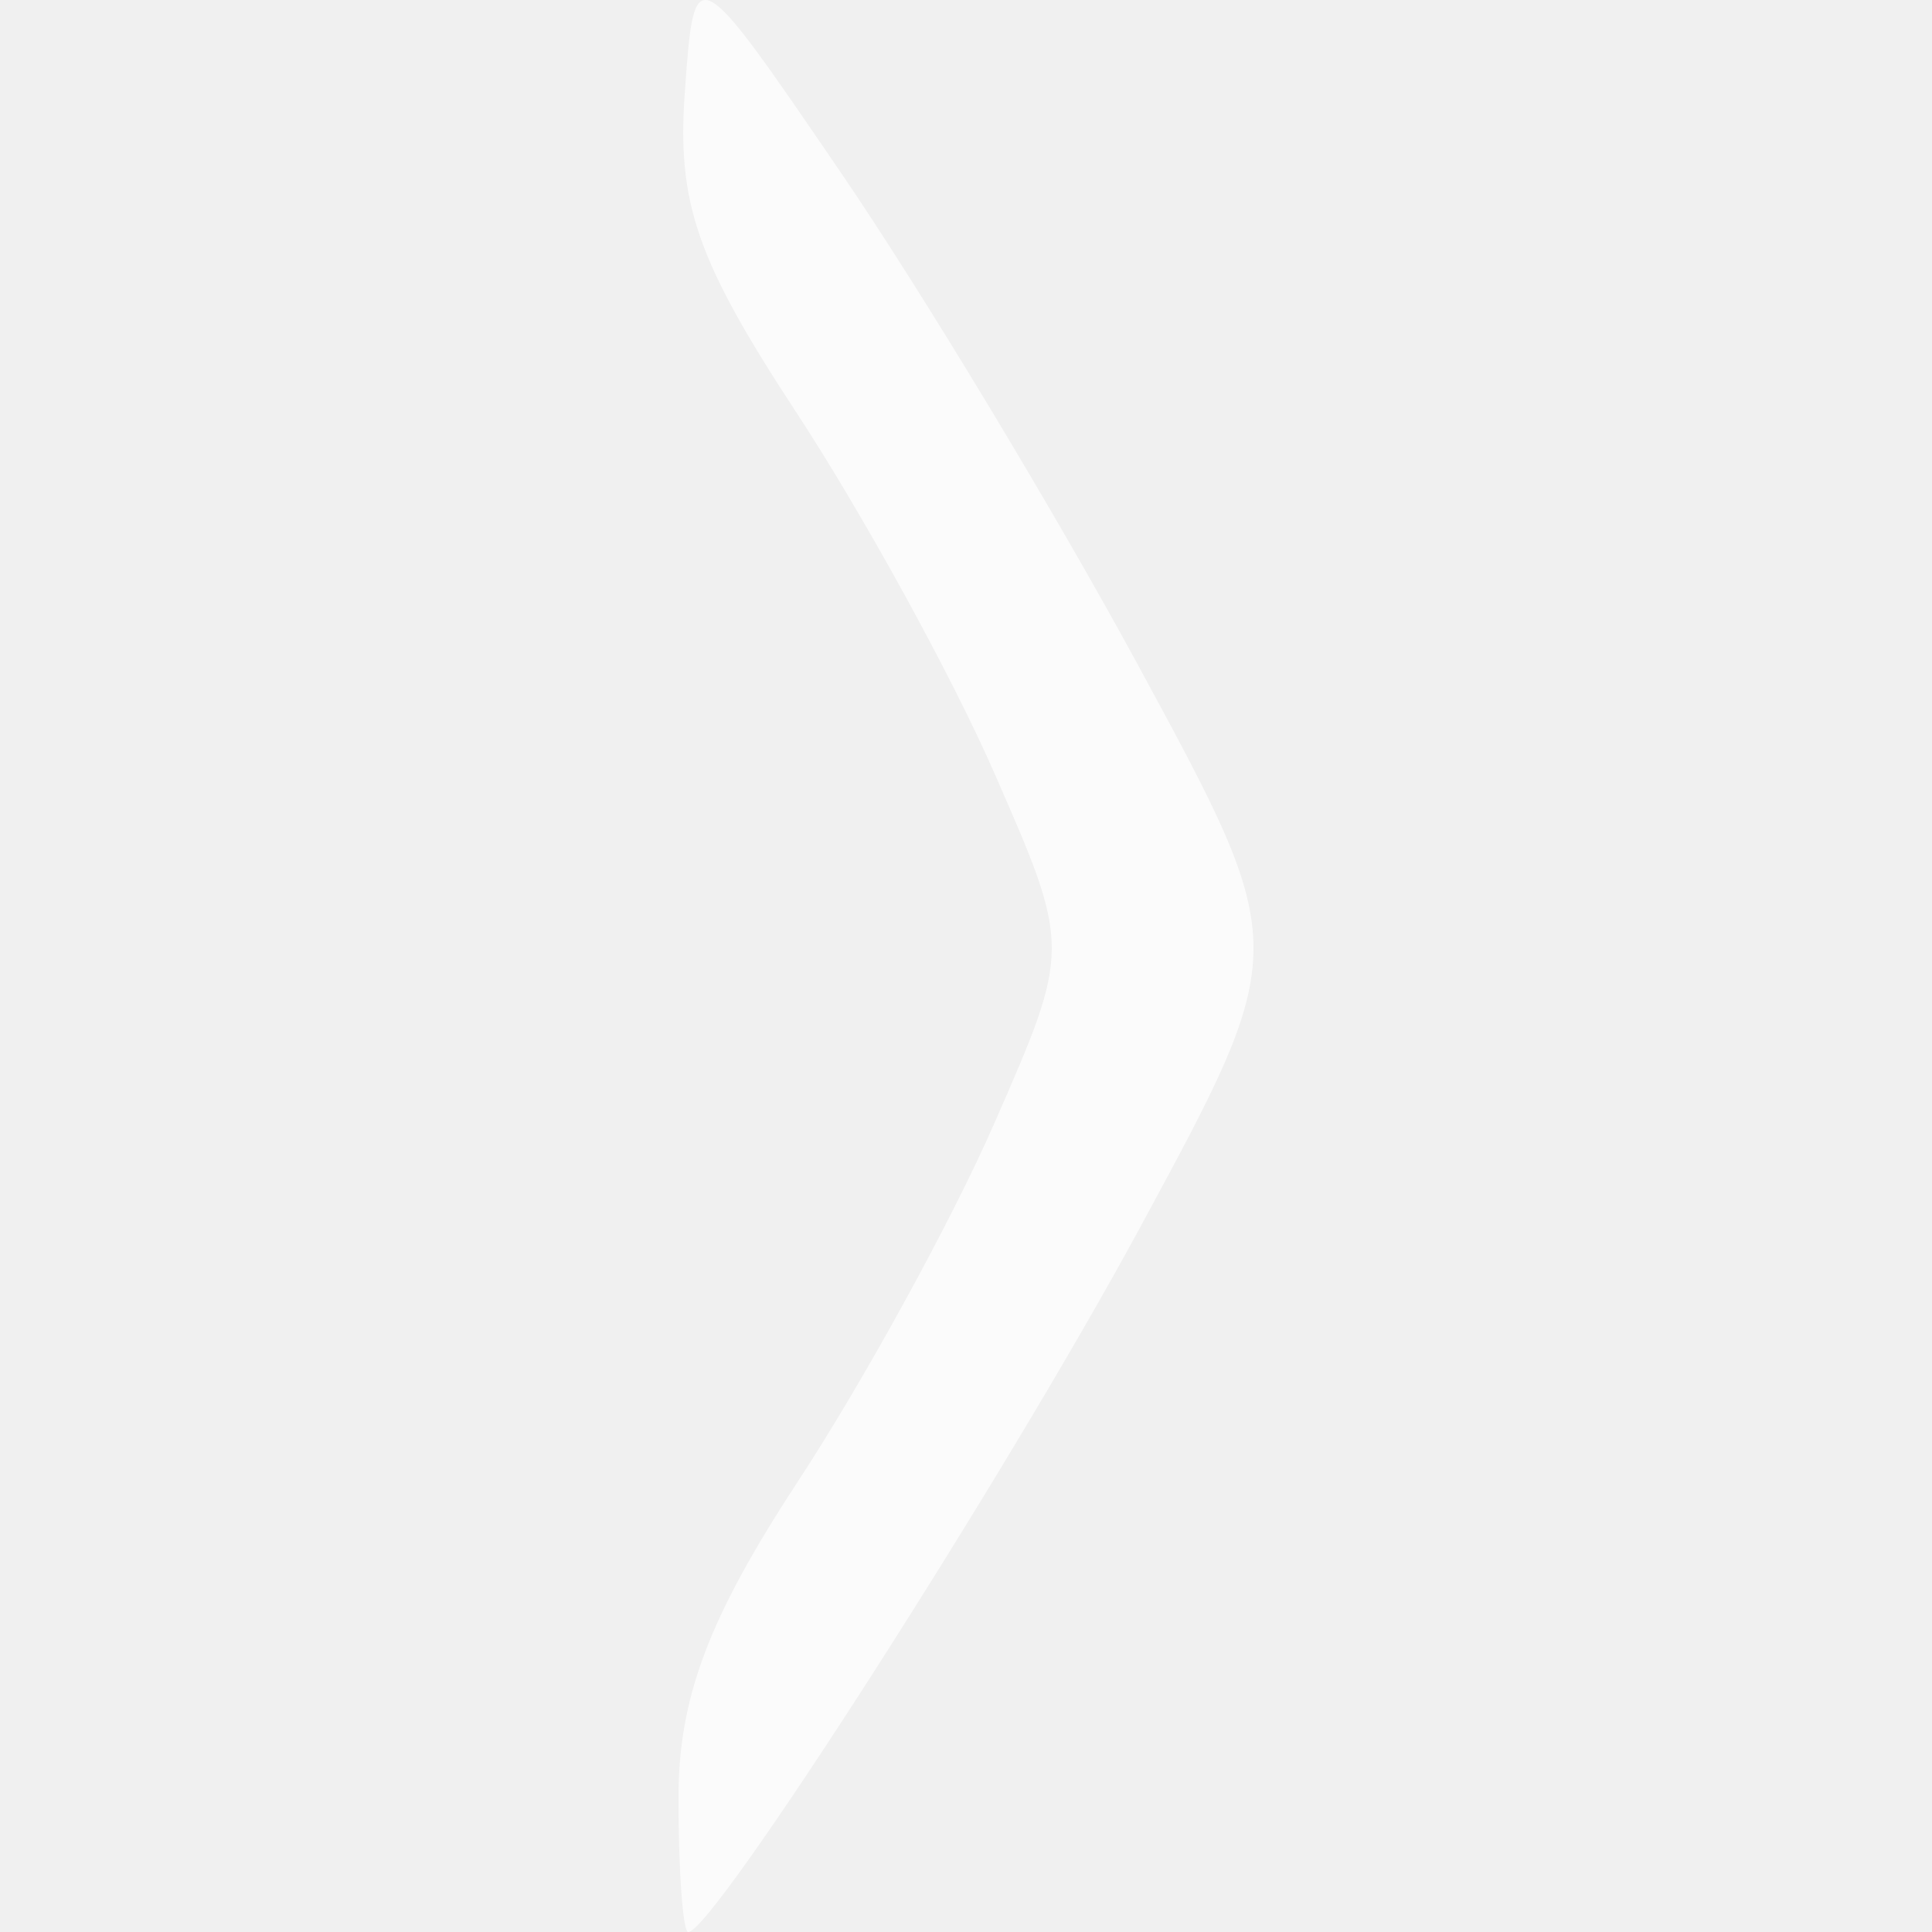
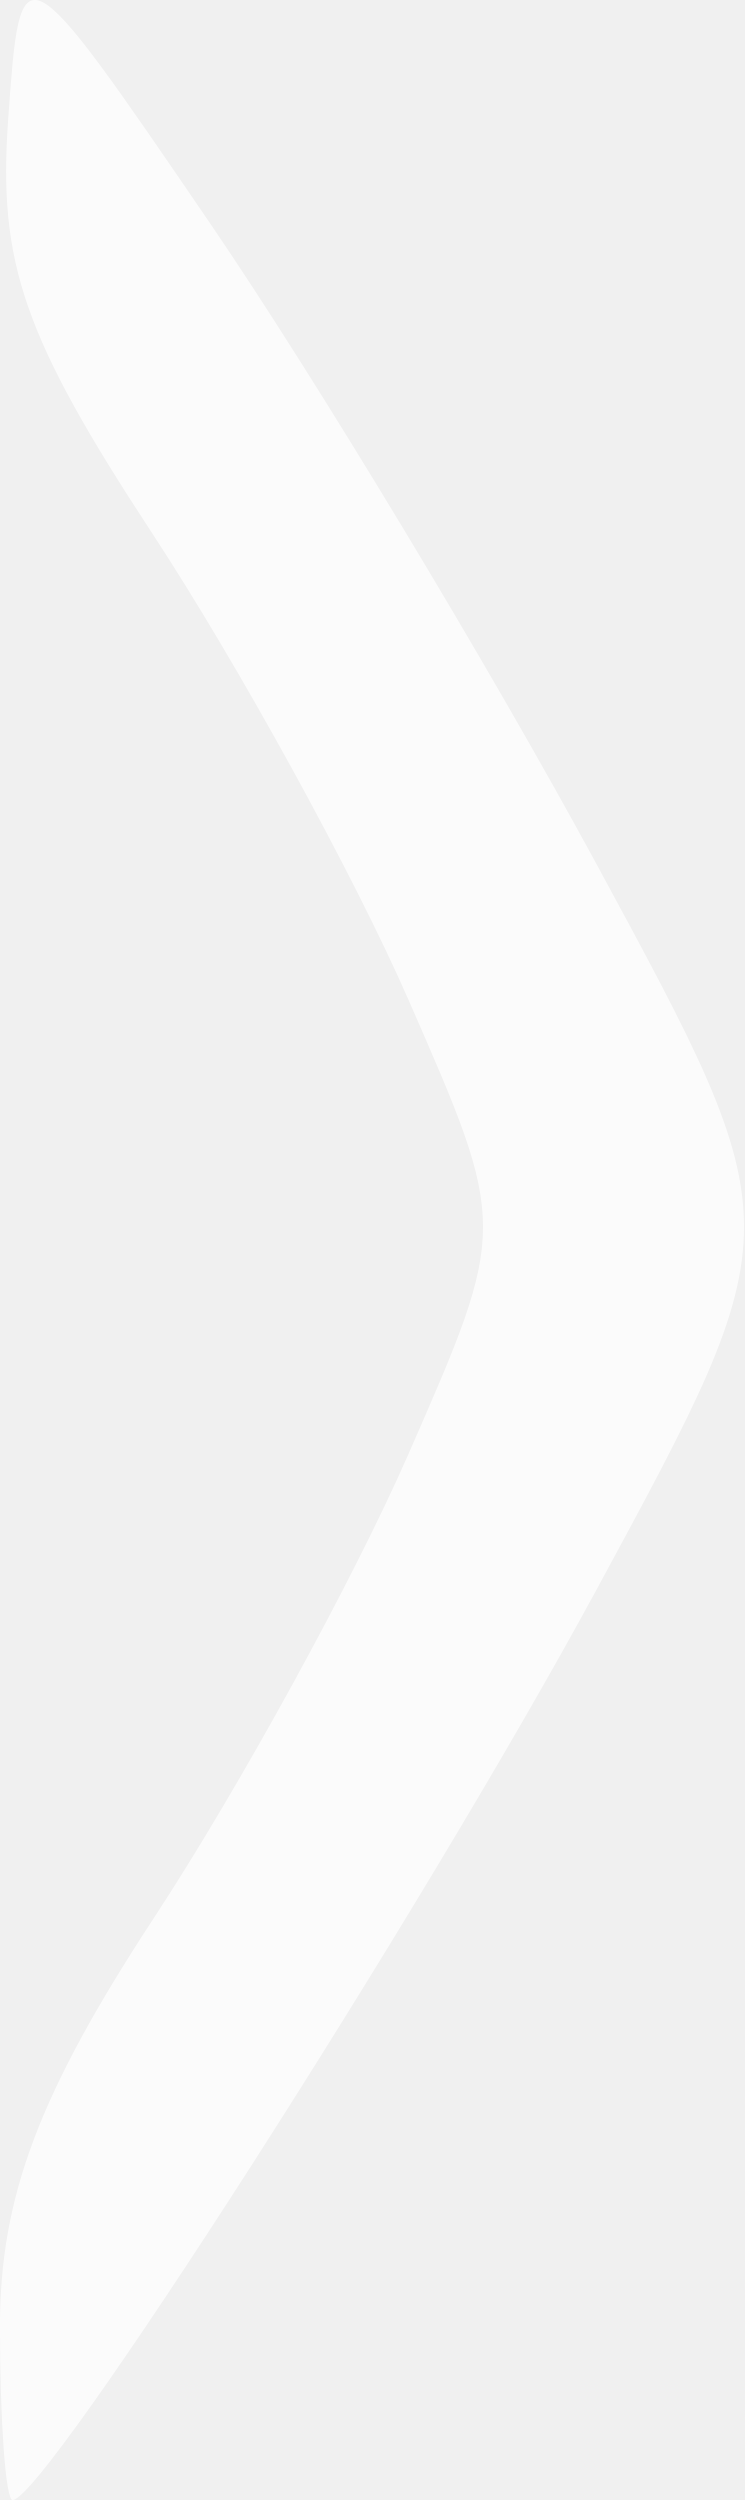
- <svg xmlns="http://www.w3.org/2000/svg" width="16" height="16" viewBox="0 0 16 16" fill="#FFFFFF" opacity="0.75" version="1.1" id="svg4">
+ <svg xmlns="http://www.w3.org/2000/svg" width="4.762" height="16" viewBox="0 0 4.762 16" fill="#FFFFFF" opacity="0.75" version="1.1" id="svg4">
  <defs id="defs8" />
-   <g id="g5088" transform="matrix(0.2634014,0,0,0.2809615,6.959719,-2.772657)" style="fill:#ffffff">
+   <g id="g5088" transform="matrix(0.2634014,0,0,0.2809615,1.340593,-2.772657)" style="fill:#ffffff">
    <path style="fill:#ffffff;fill-opacity:1" d="m -5.09,62.86 c 0,-2.951 0.952,-5.317 3.75,-9.317 2.062,-2.949 4.839,-7.694 6.171,-10.544 2.421,-5.183 2.421,-5.183 0,-10.366 -1.332,-2.851 -4.132,-7.629 -6.223,-10.618 -3.116,-4.454 -3.747,-6.152 -3.5,-9.41 0.302,-3.975 0.302,-3.975 4.919,2.368 2.539,3.489 6.763,10.055 9.385,14.593 4.768,8.25 4.768,8.25 0,16.5 -4.277,7.401 -13.409,20.75 -14.195,20.75 -0.169,0 -0.307,-1.78 -0.307,-3.956 z" id="path5096" />
  </g>
</svg>
